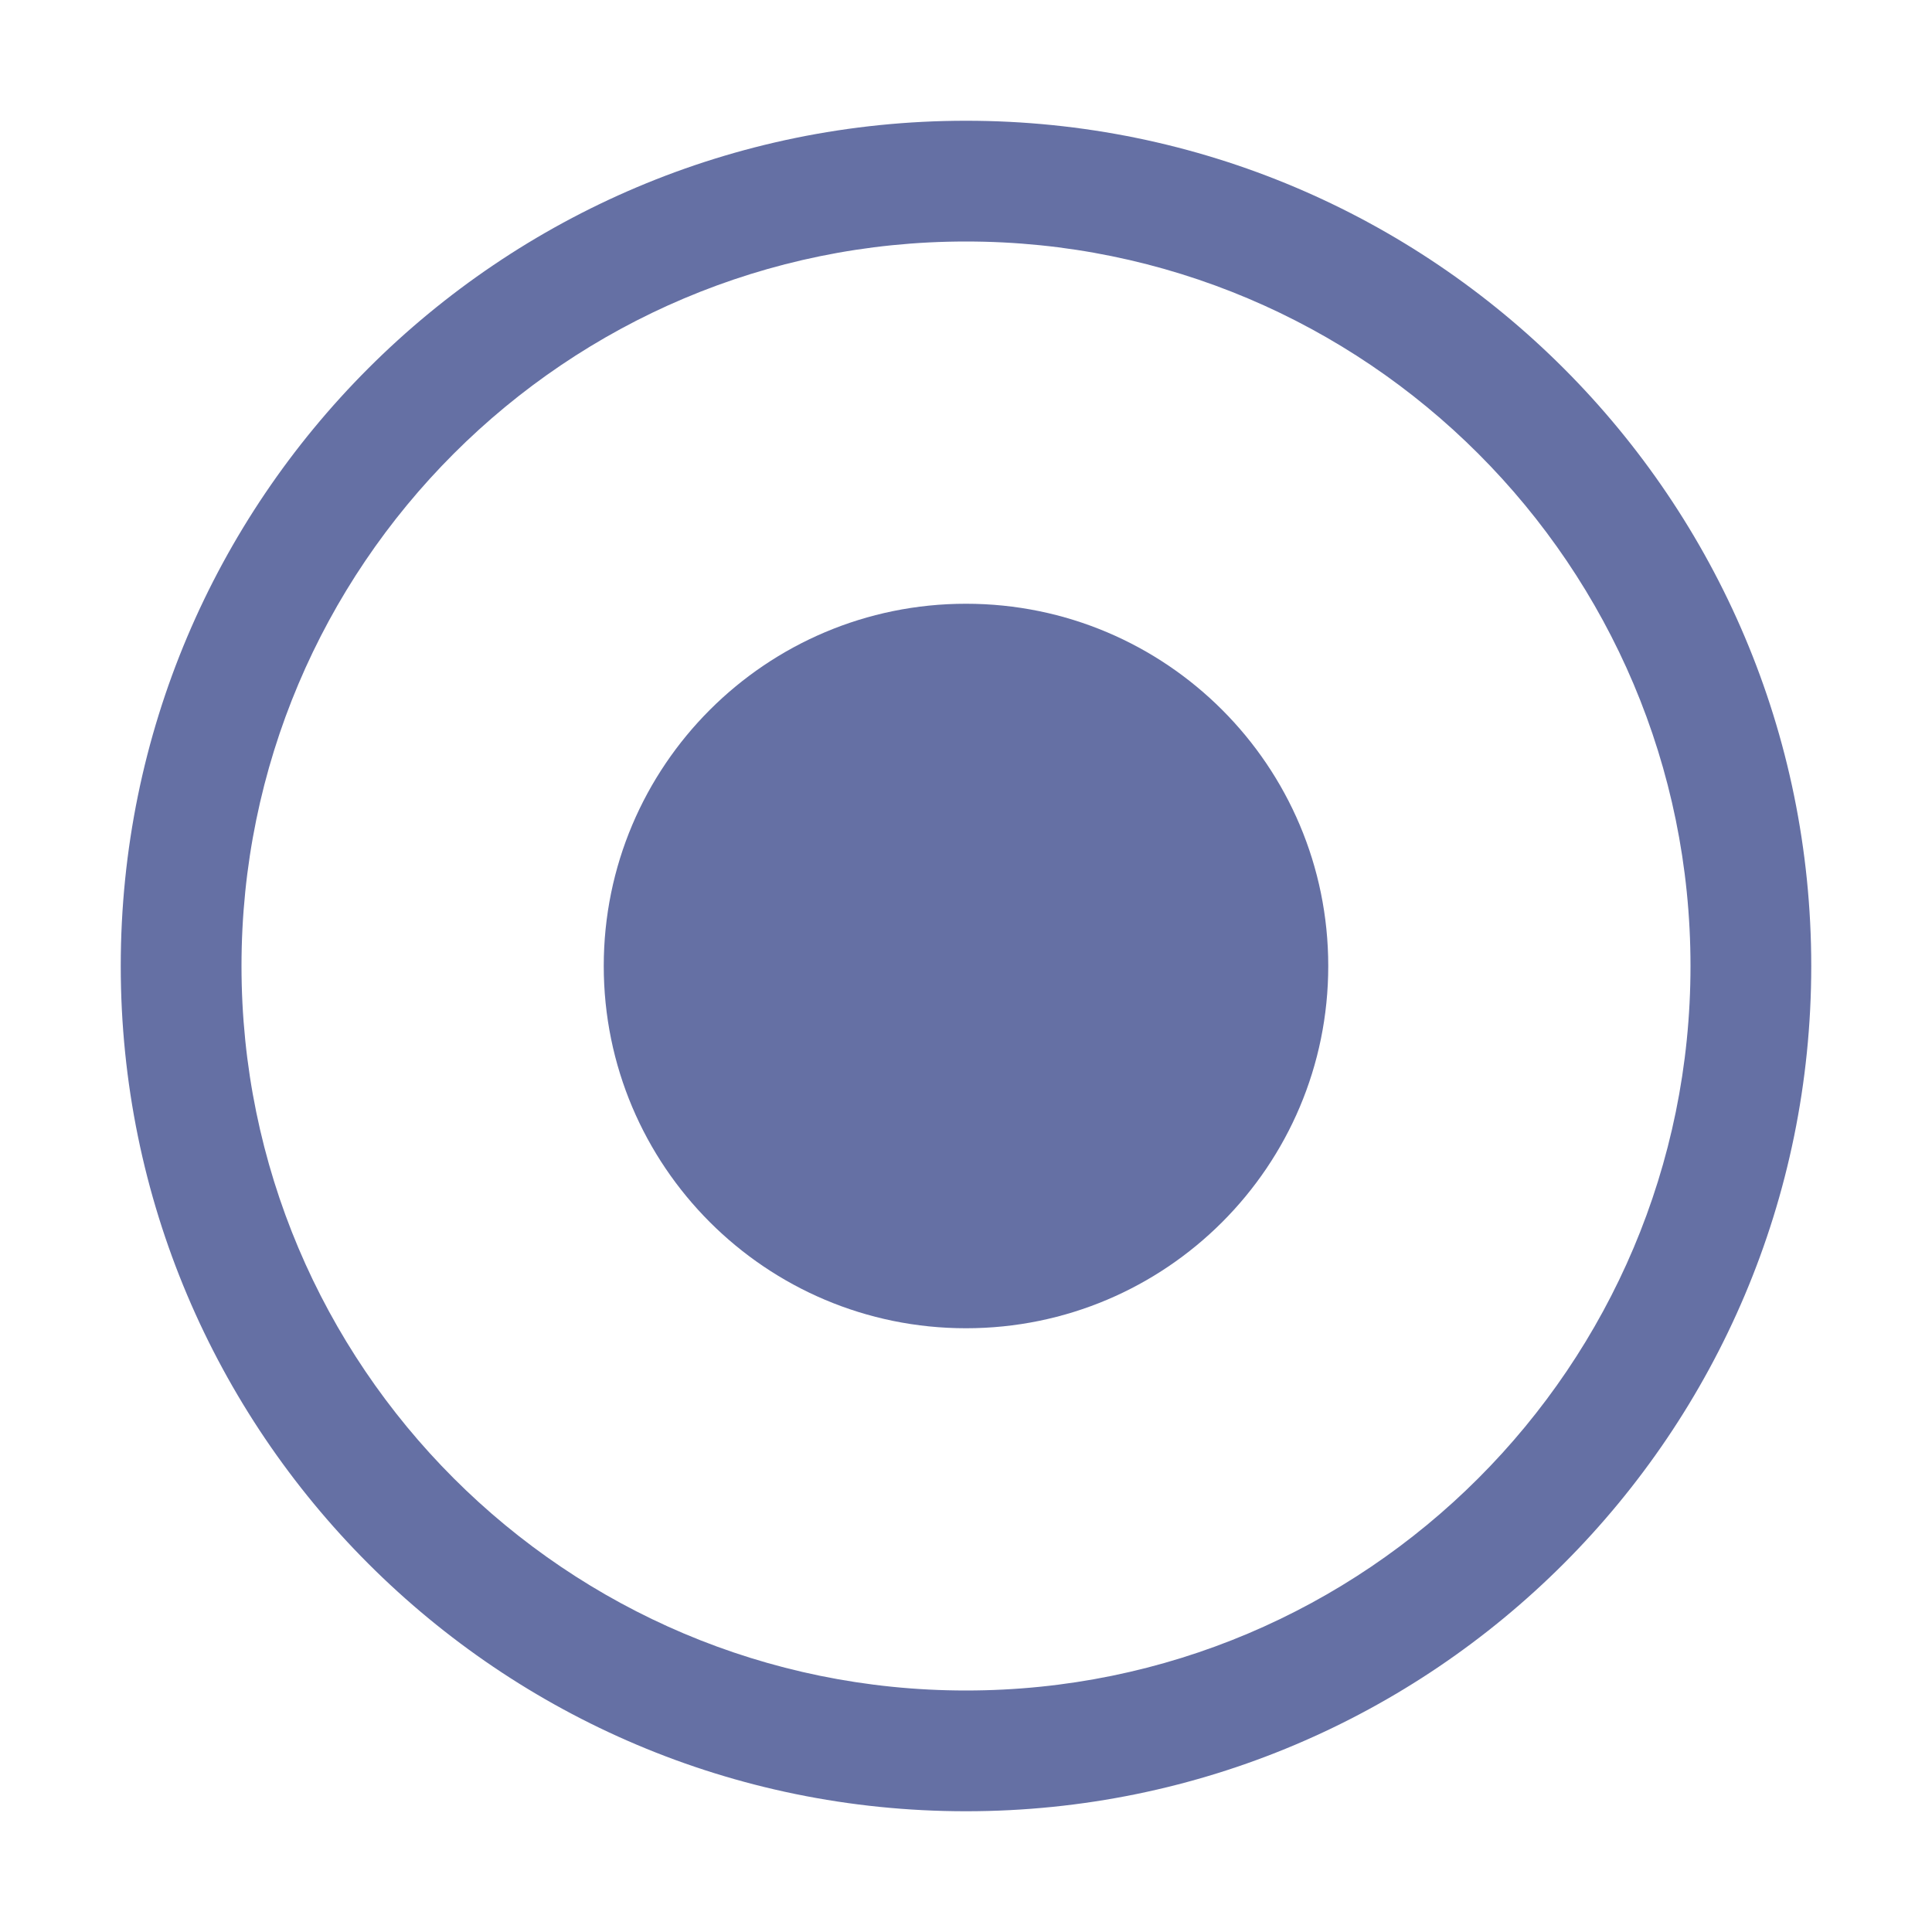
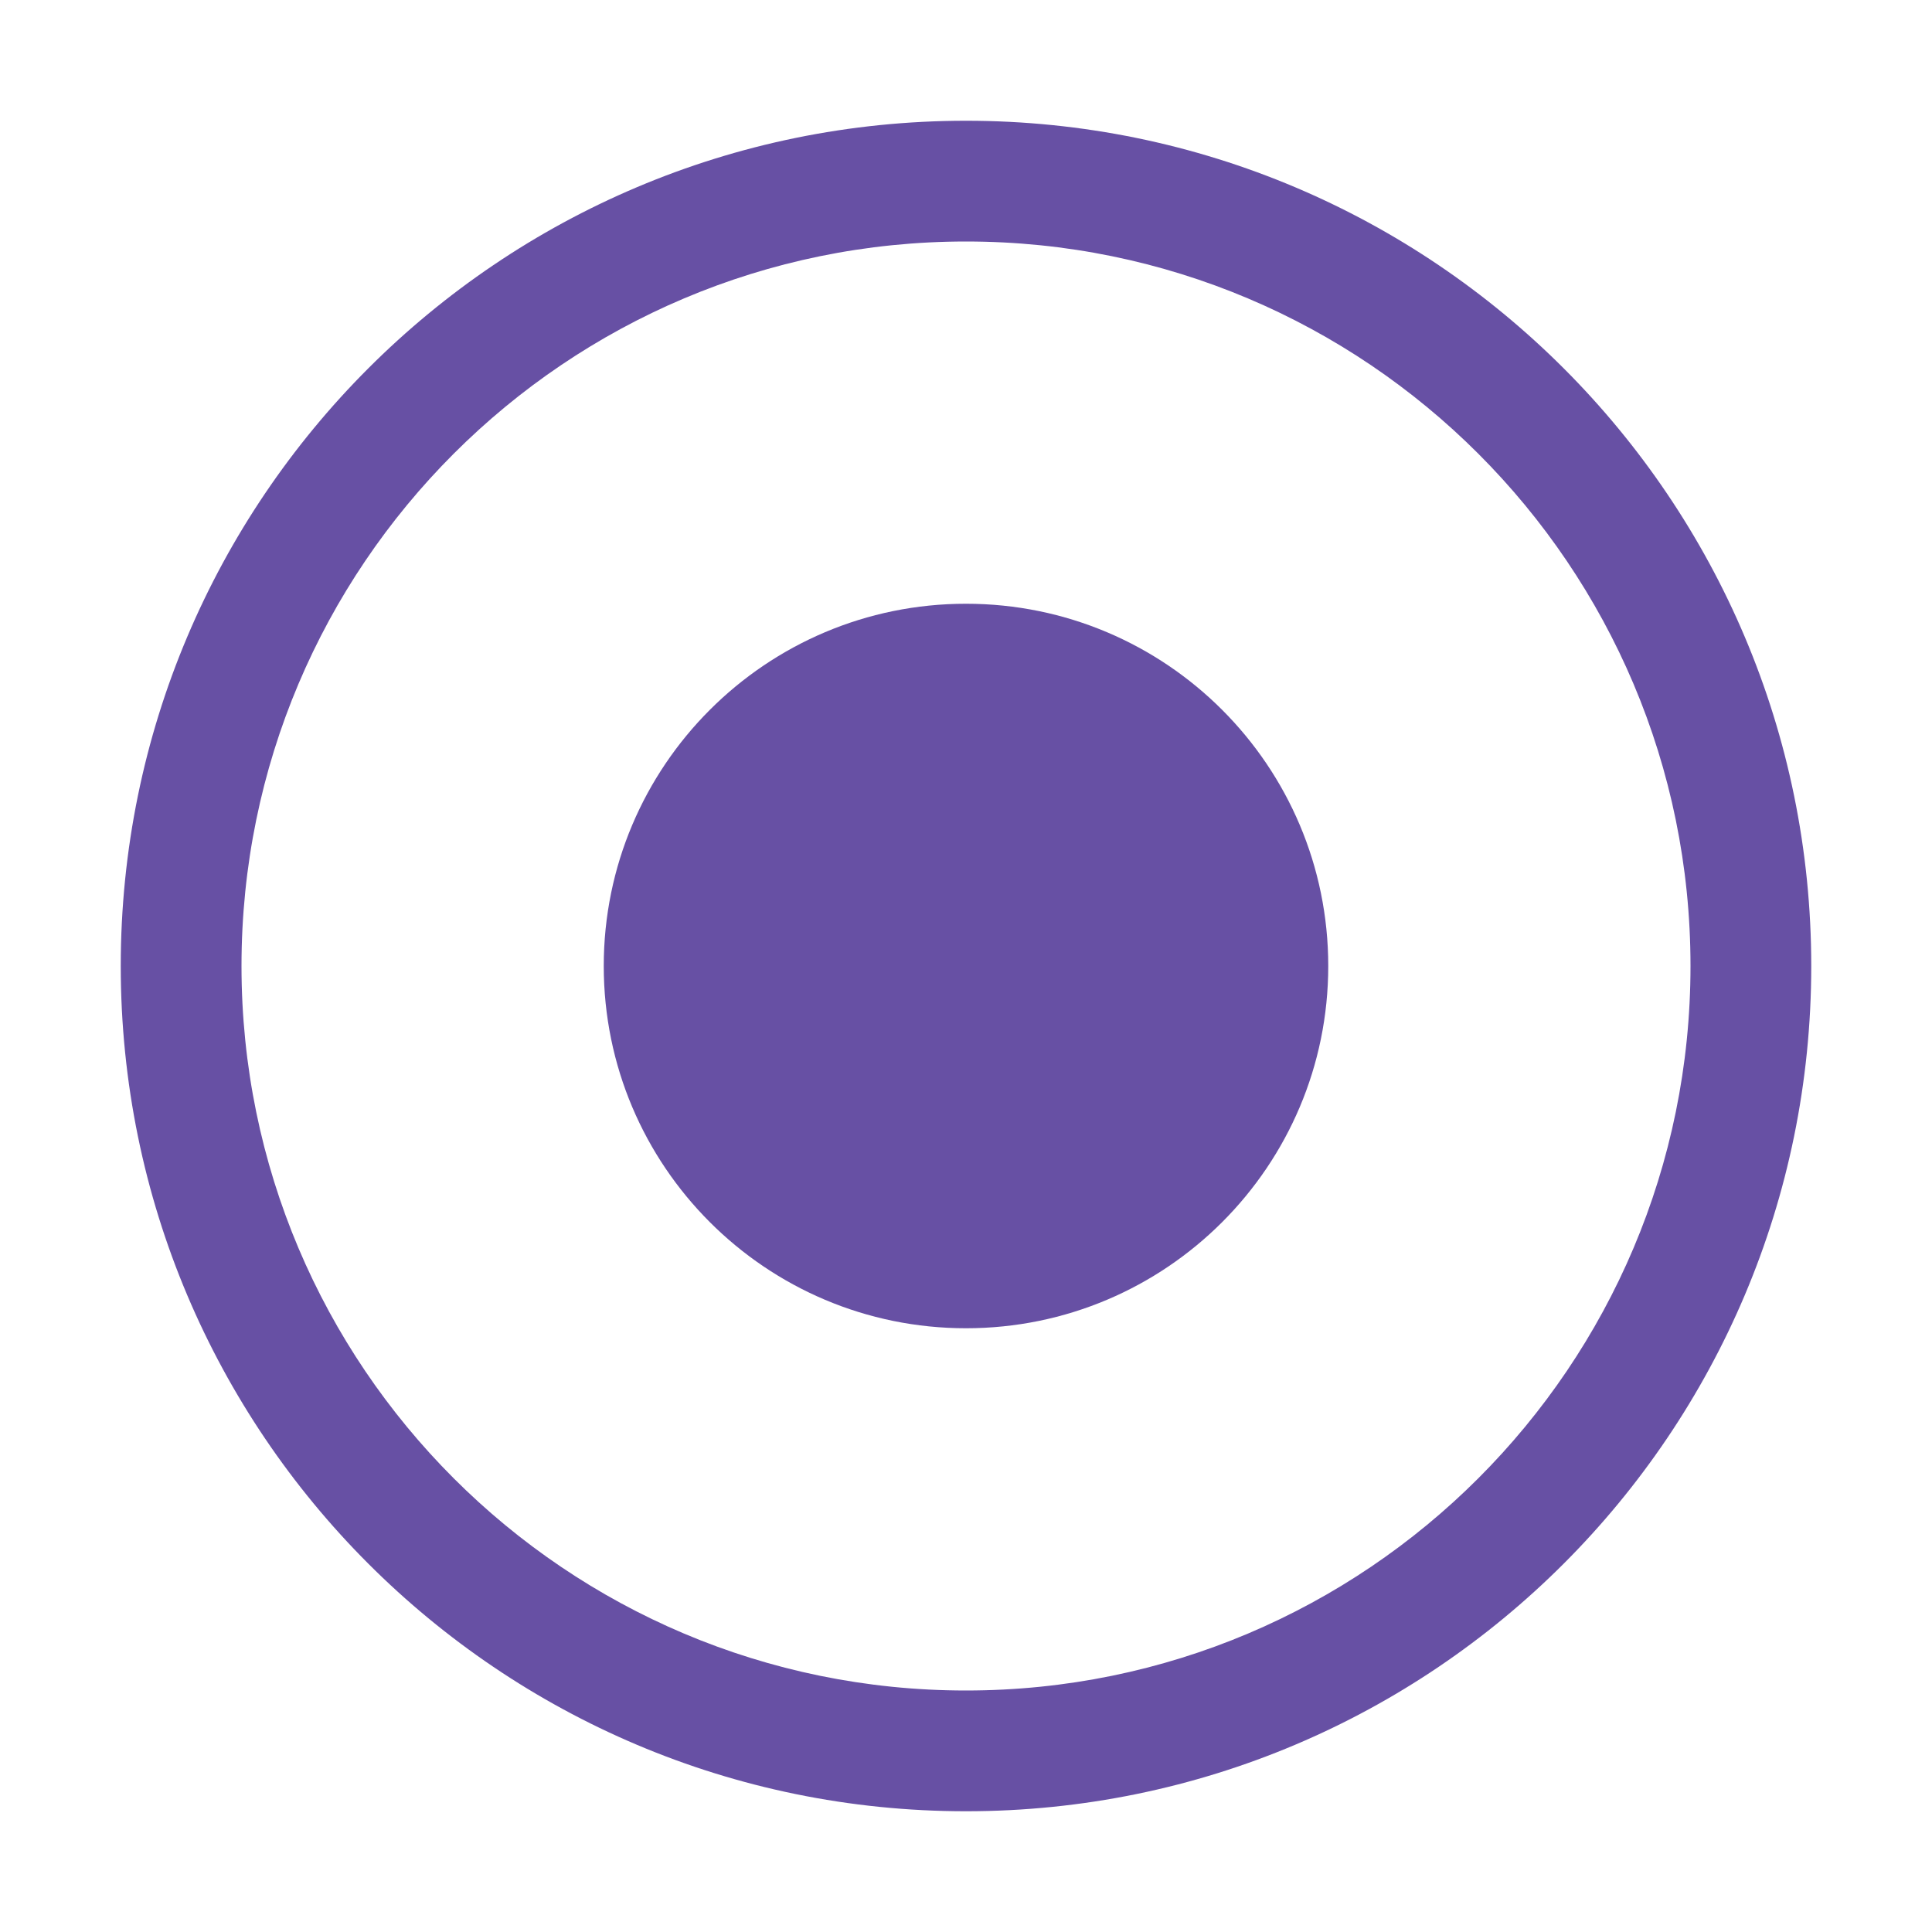
- <svg xmlns="http://www.w3.org/2000/svg" width="64px" height="64px" viewBox="0 0 16 16" version="1.1" id="svg2" fill="#6570a4">
+ <svg xmlns="http://www.w3.org/2000/svg" width="64px" height="64px" viewBox="0 0 16 16" version="1.1" id="svg2" fill="#6750a4">
  <g id="SVGRepo_bgCarrier" stroke-width="0" />
  <g id="SVGRepo_tracerCarrier" stroke-linecap="round" stroke-linejoin="round" />
  <g id="SVGRepo_iconCarrier">
    <g transform="translate(0 -1036.362)" id="layer1">
-       <path id="path828" transform="translate(0 1036.362)" d="M8 1a7 7 0 0 0-7 7 7 7 0 0 0 7 7 7 7 0 0 0 7-7 7 7 0 0 0-7-7zm0 1a6 6 0 0 1 6 6 6 6 0 0 1-6 6 6 6 0 0 1-6-6 6 6 0 0 1 6-6z" style="opacity:1;vector-effect:none;fill:#6570a46570a4373737;fill-opacity:1;stroke:none;stroke-width:4;stroke-linecap:square;stroke-linejoin:round;stroke-miterlimit:4;stroke-dasharray:none;stroke-dashoffset:3.2;stroke-opacity:.551" />
-       <circle r="3" cy="1044.362" cx="8" id="path833" style="opacity:1;vector-effect:none;fill:#6570a4;fill-opacity:1;stroke:none;stroke-width:4;stroke-linecap:square;stroke-linejoin:round;stroke-miterlimit:4;stroke-dasharray:none;stroke-dashoffset:3.2;stroke-opacity:.551" />
+       <path id="path828" transform="translate(0 1036.362)" d="M8 1a7 7 0 0 0-7 7 7 7 0 0 0 7 7 7 7 0 0 0 7-7 7 7 0 0 0-7-7zm0 1a6 6 0 0 1 6 6 6 6 0 0 1-6 6 6 6 0 0 1-6-6 6 6 0 0 1 6-6z" style="opacity:1;vector-effect:none;fill:#6750a46570a4373737;fill-opacity:1;stroke:none;stroke-width:4;stroke-linecap:square;stroke-linejoin:round;stroke-miterlimit:4;stroke-dasharray:none;stroke-dashoffset:3.2;stroke-opacity:.551" />
+       <circle r="3" cy="1044.362" cx="8" id="path833" style="opacity:1;vector-effect:none;fill:#6750a4;fill-opacity:1;stroke:none;stroke-width:4;stroke-linecap:square;stroke-linejoin:round;stroke-miterlimit:4;stroke-dasharray:none;stroke-dashoffset:3.2;stroke-opacity:.551" />
    </g>
  </g>
</svg>
